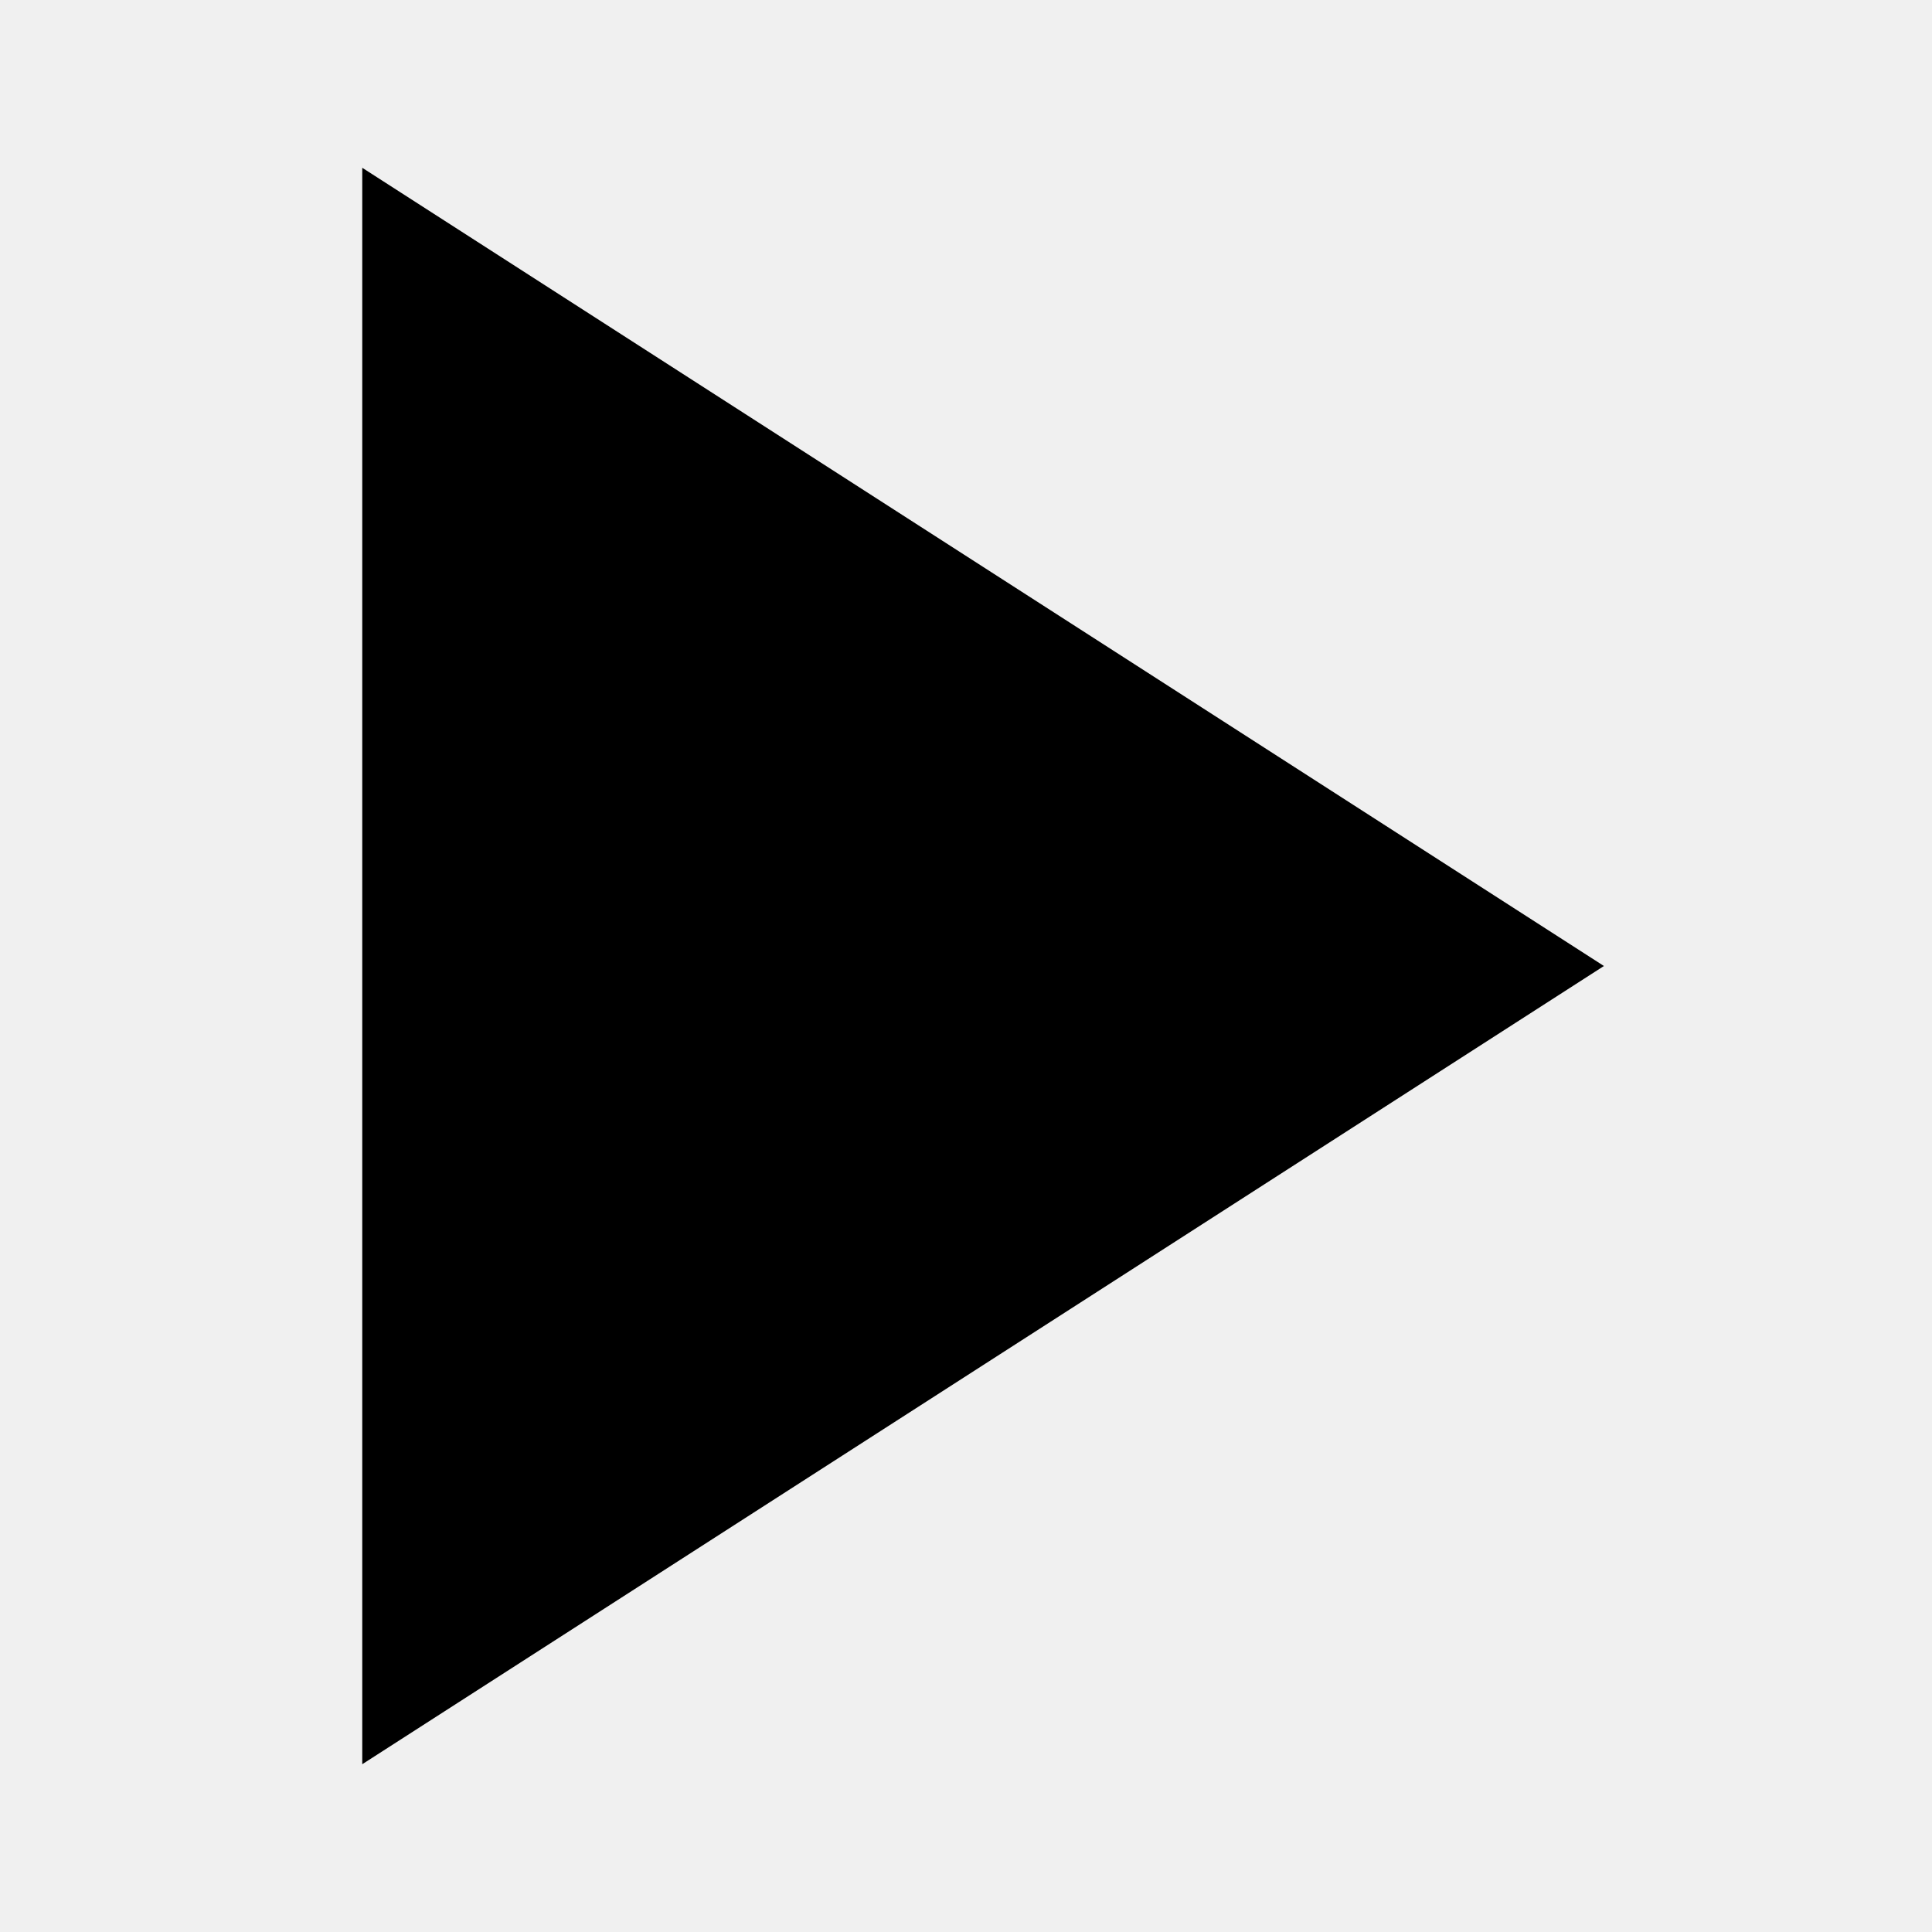
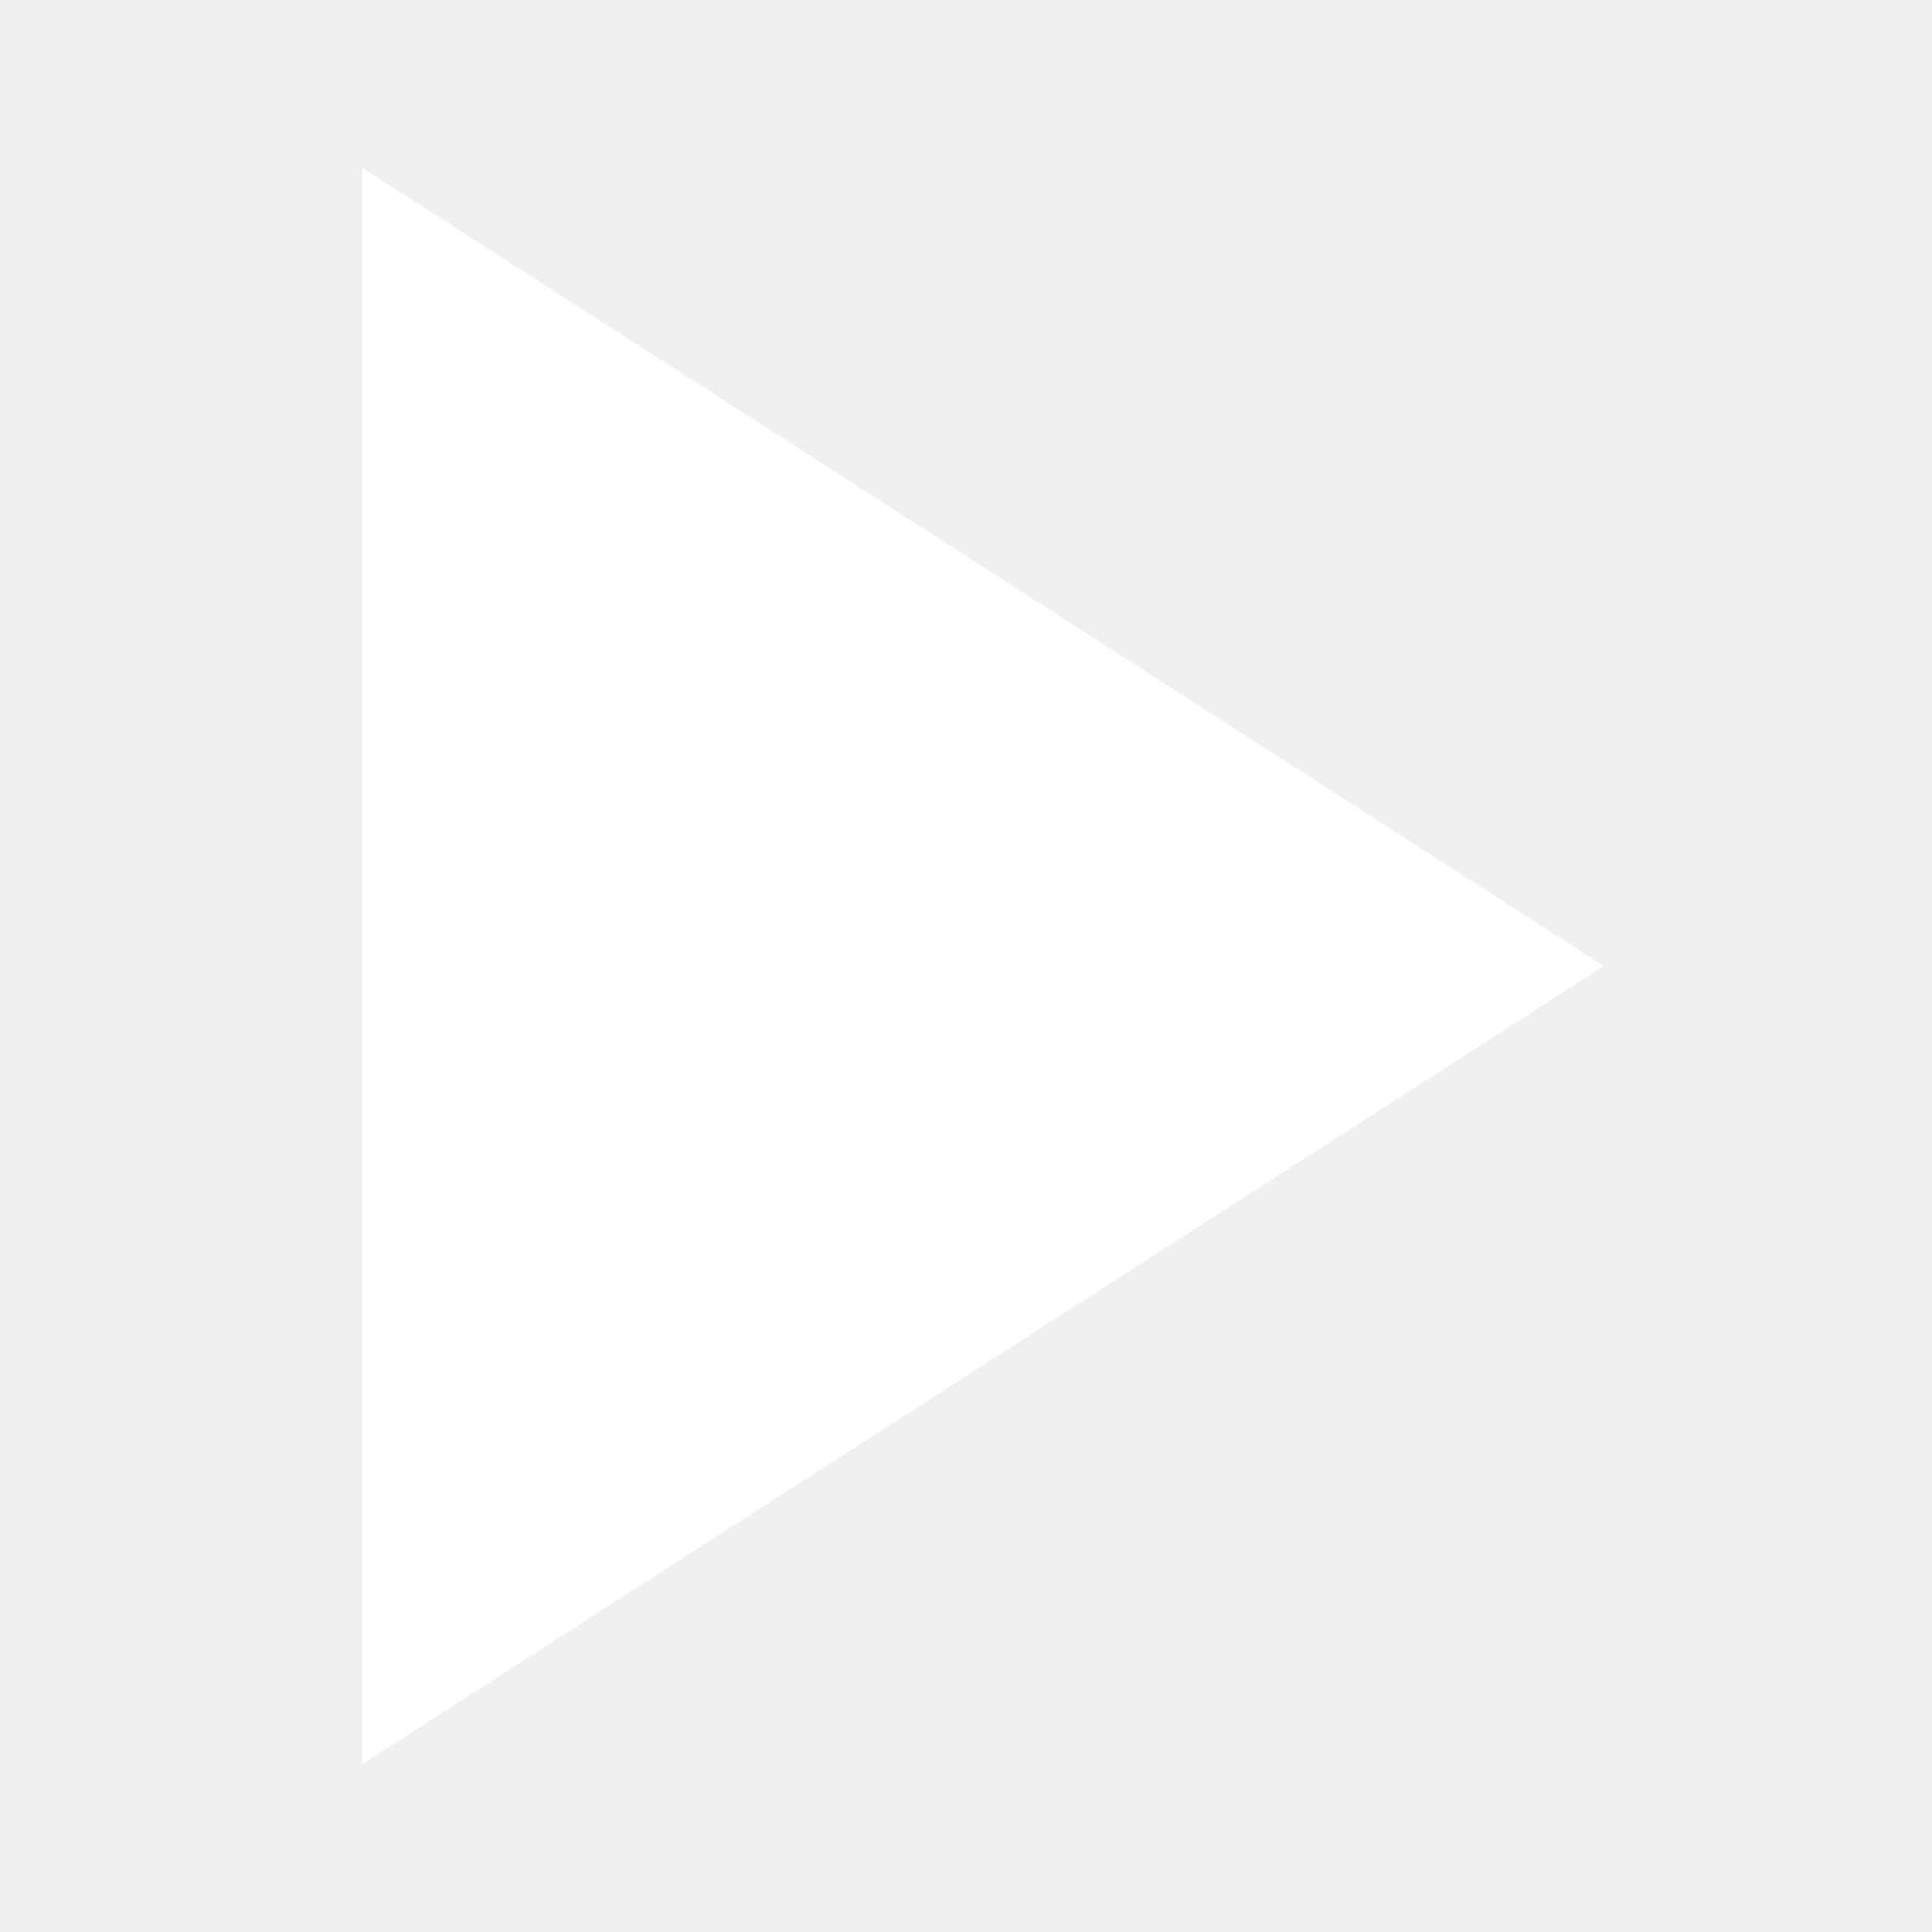
<svg xmlns="http://www.w3.org/2000/svg" width="24" height="24" viewBox="0 0 24 24" fill="none">
-   <path d="M5 3L19 12L5 21V3Z" fill="currentColor" stroke="currentColor" strokeWidth="2" strokeLinecap="round" strokeLinejoin="round" />
+   <path d="M5 3L19 12L5 21V3Z" fill="white" stroke="white" strokeWidth="1" strokeLinecap="round" strokeLinejoin="round" />
</svg>
